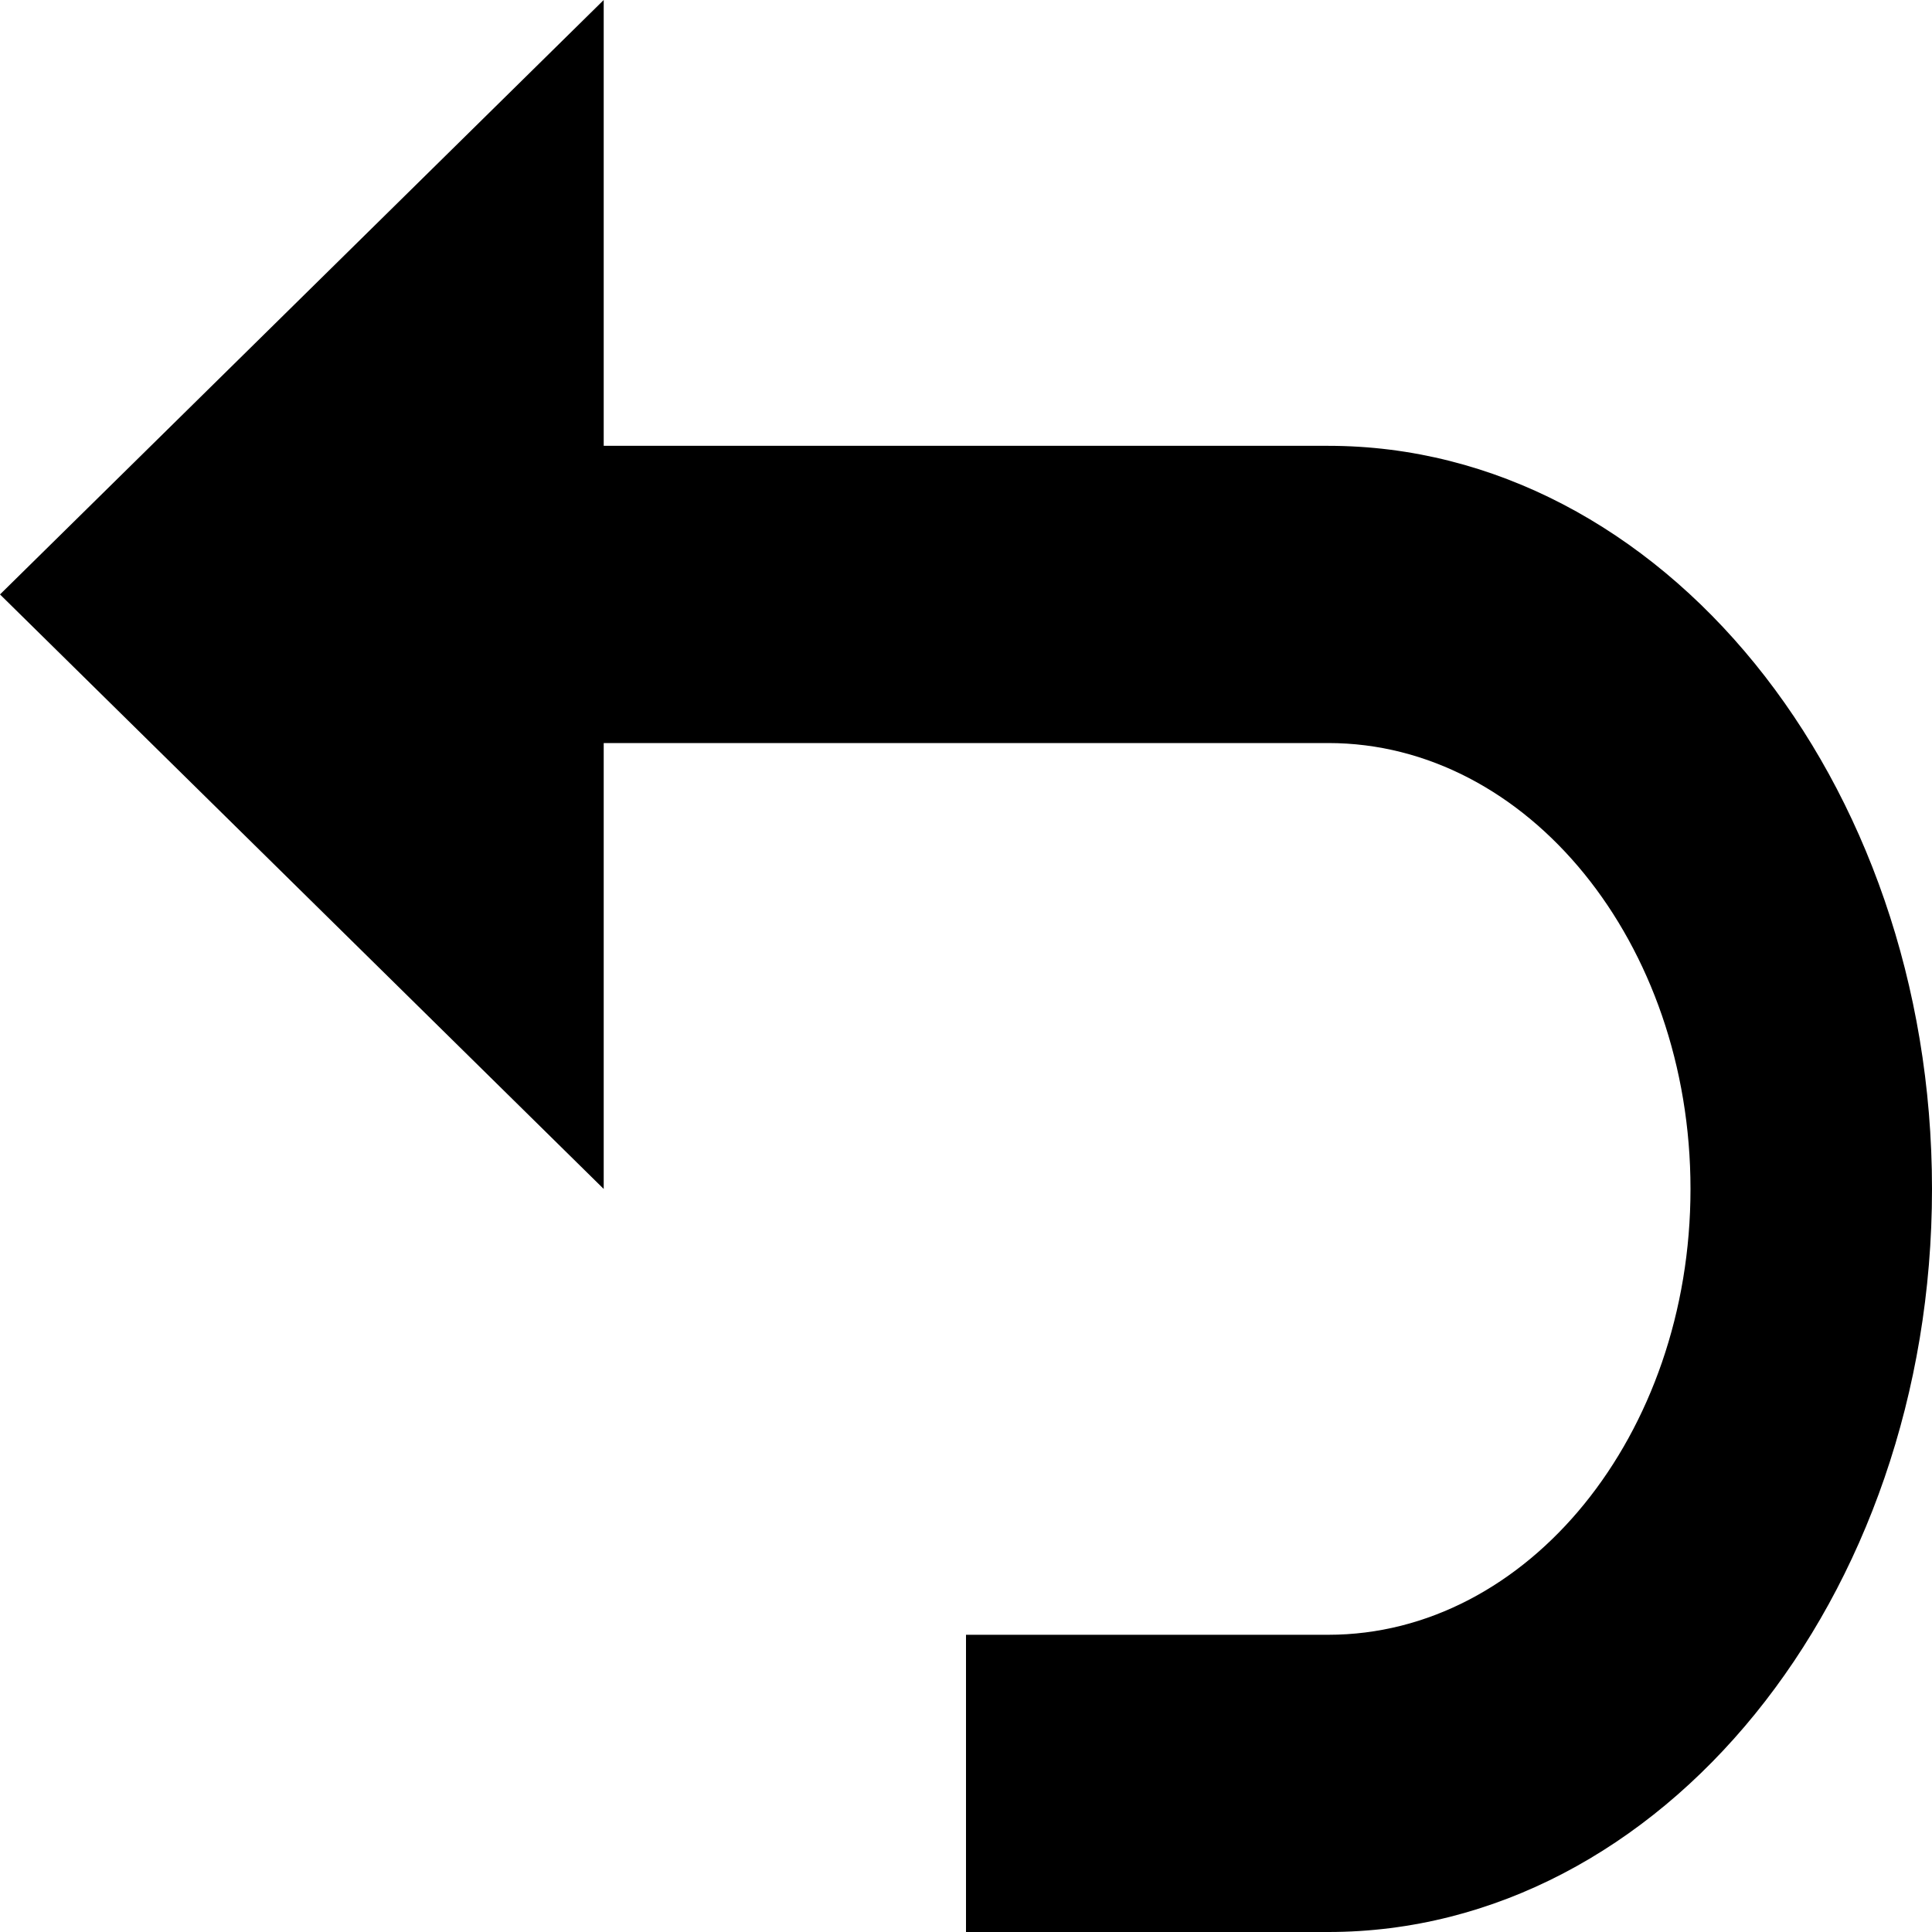
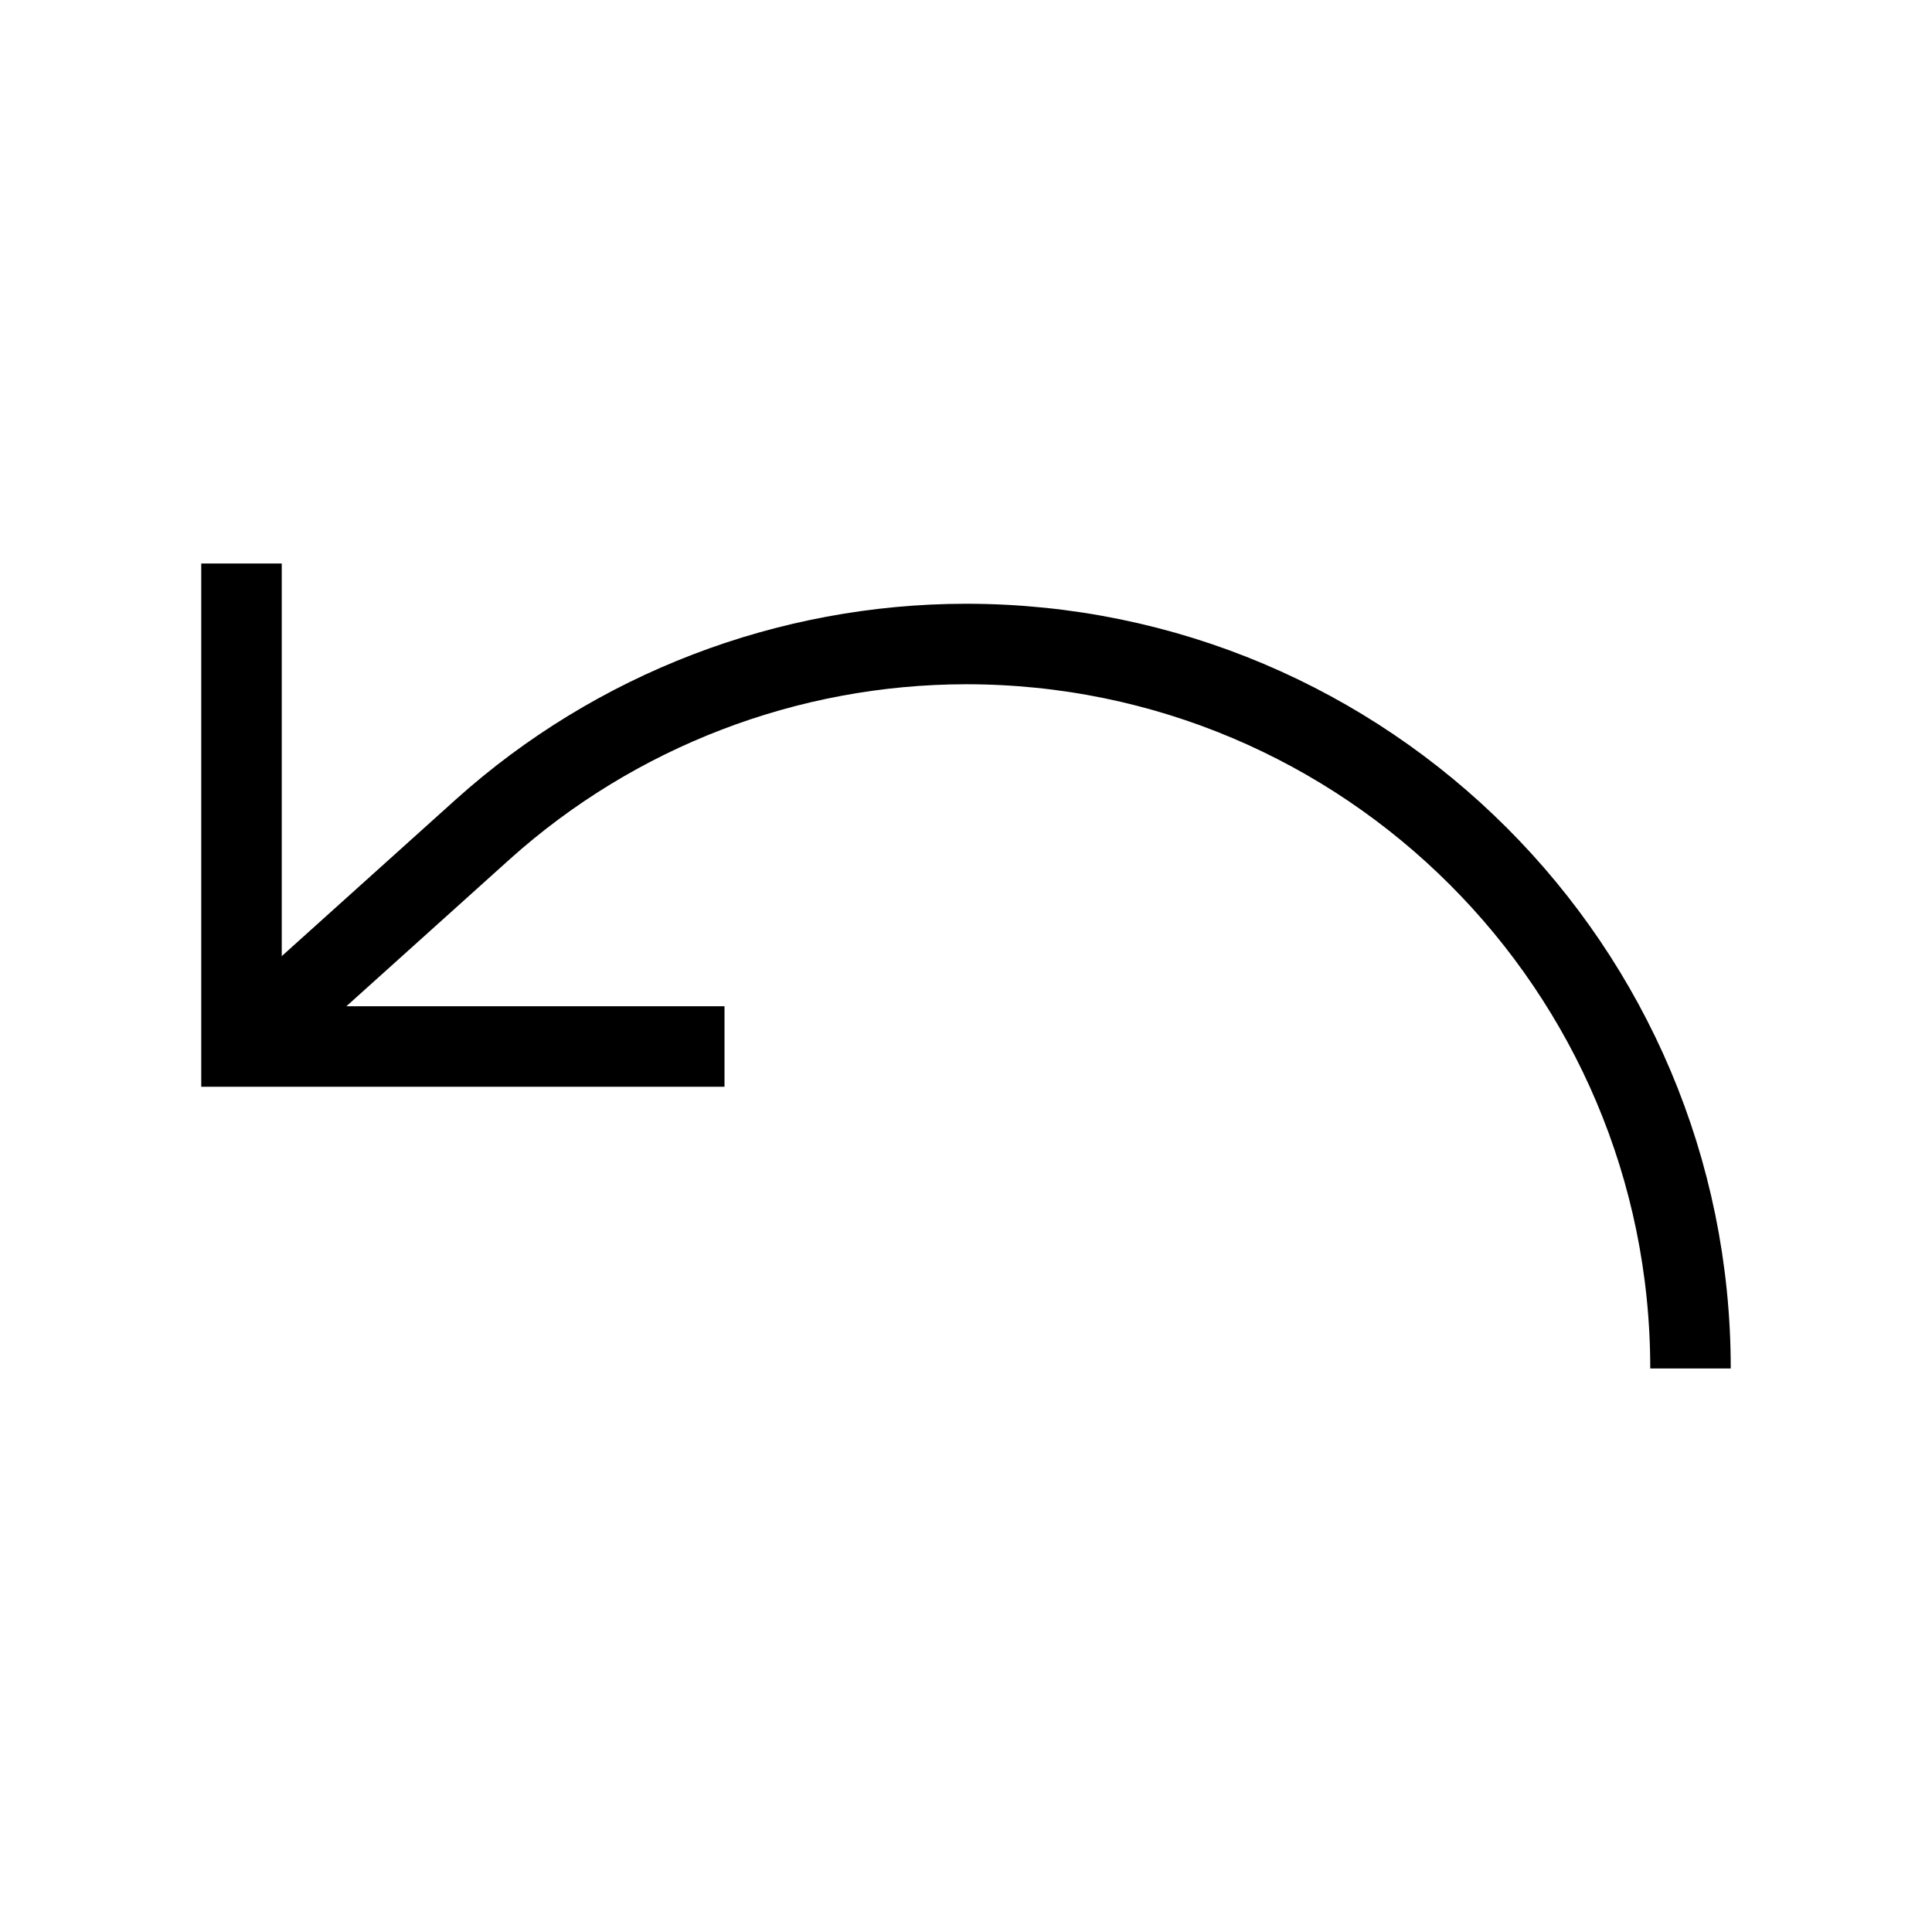
- <svg xmlns="http://www.w3.org/2000/svg" width="25" height="25" viewBox="0 0 25 25" fill="none">
-   <path d="M7.812 9.615H17.188C19.772 9.615 21.875 12.204 21.875 15.385C21.875 18.565 19.772 21.154 17.188 21.154H12.5V25H17.188C21.495 25 25 20.686 25 15.385C25 10.083 21.495 5.769 17.188 5.769H7.812V0L0 7.692L7.812 15.385V9.615Z" fill="black" />
+ <svg xmlns="http://www.w3.org/2000/svg" viewBox="0 0 24 24" width="1em" height="1em">
+   <g fill="none" stroke="currentColor" strokeLinecap="round" strokeLinejoin="round" strokeWidth="2">
+     <path d="M3 7v6h6" />
+     <path d="M21 17a9 9 0 0 0-9-9a9 9 0 0 0-6 2.3L3 13" />
+   </g>
</svg>
